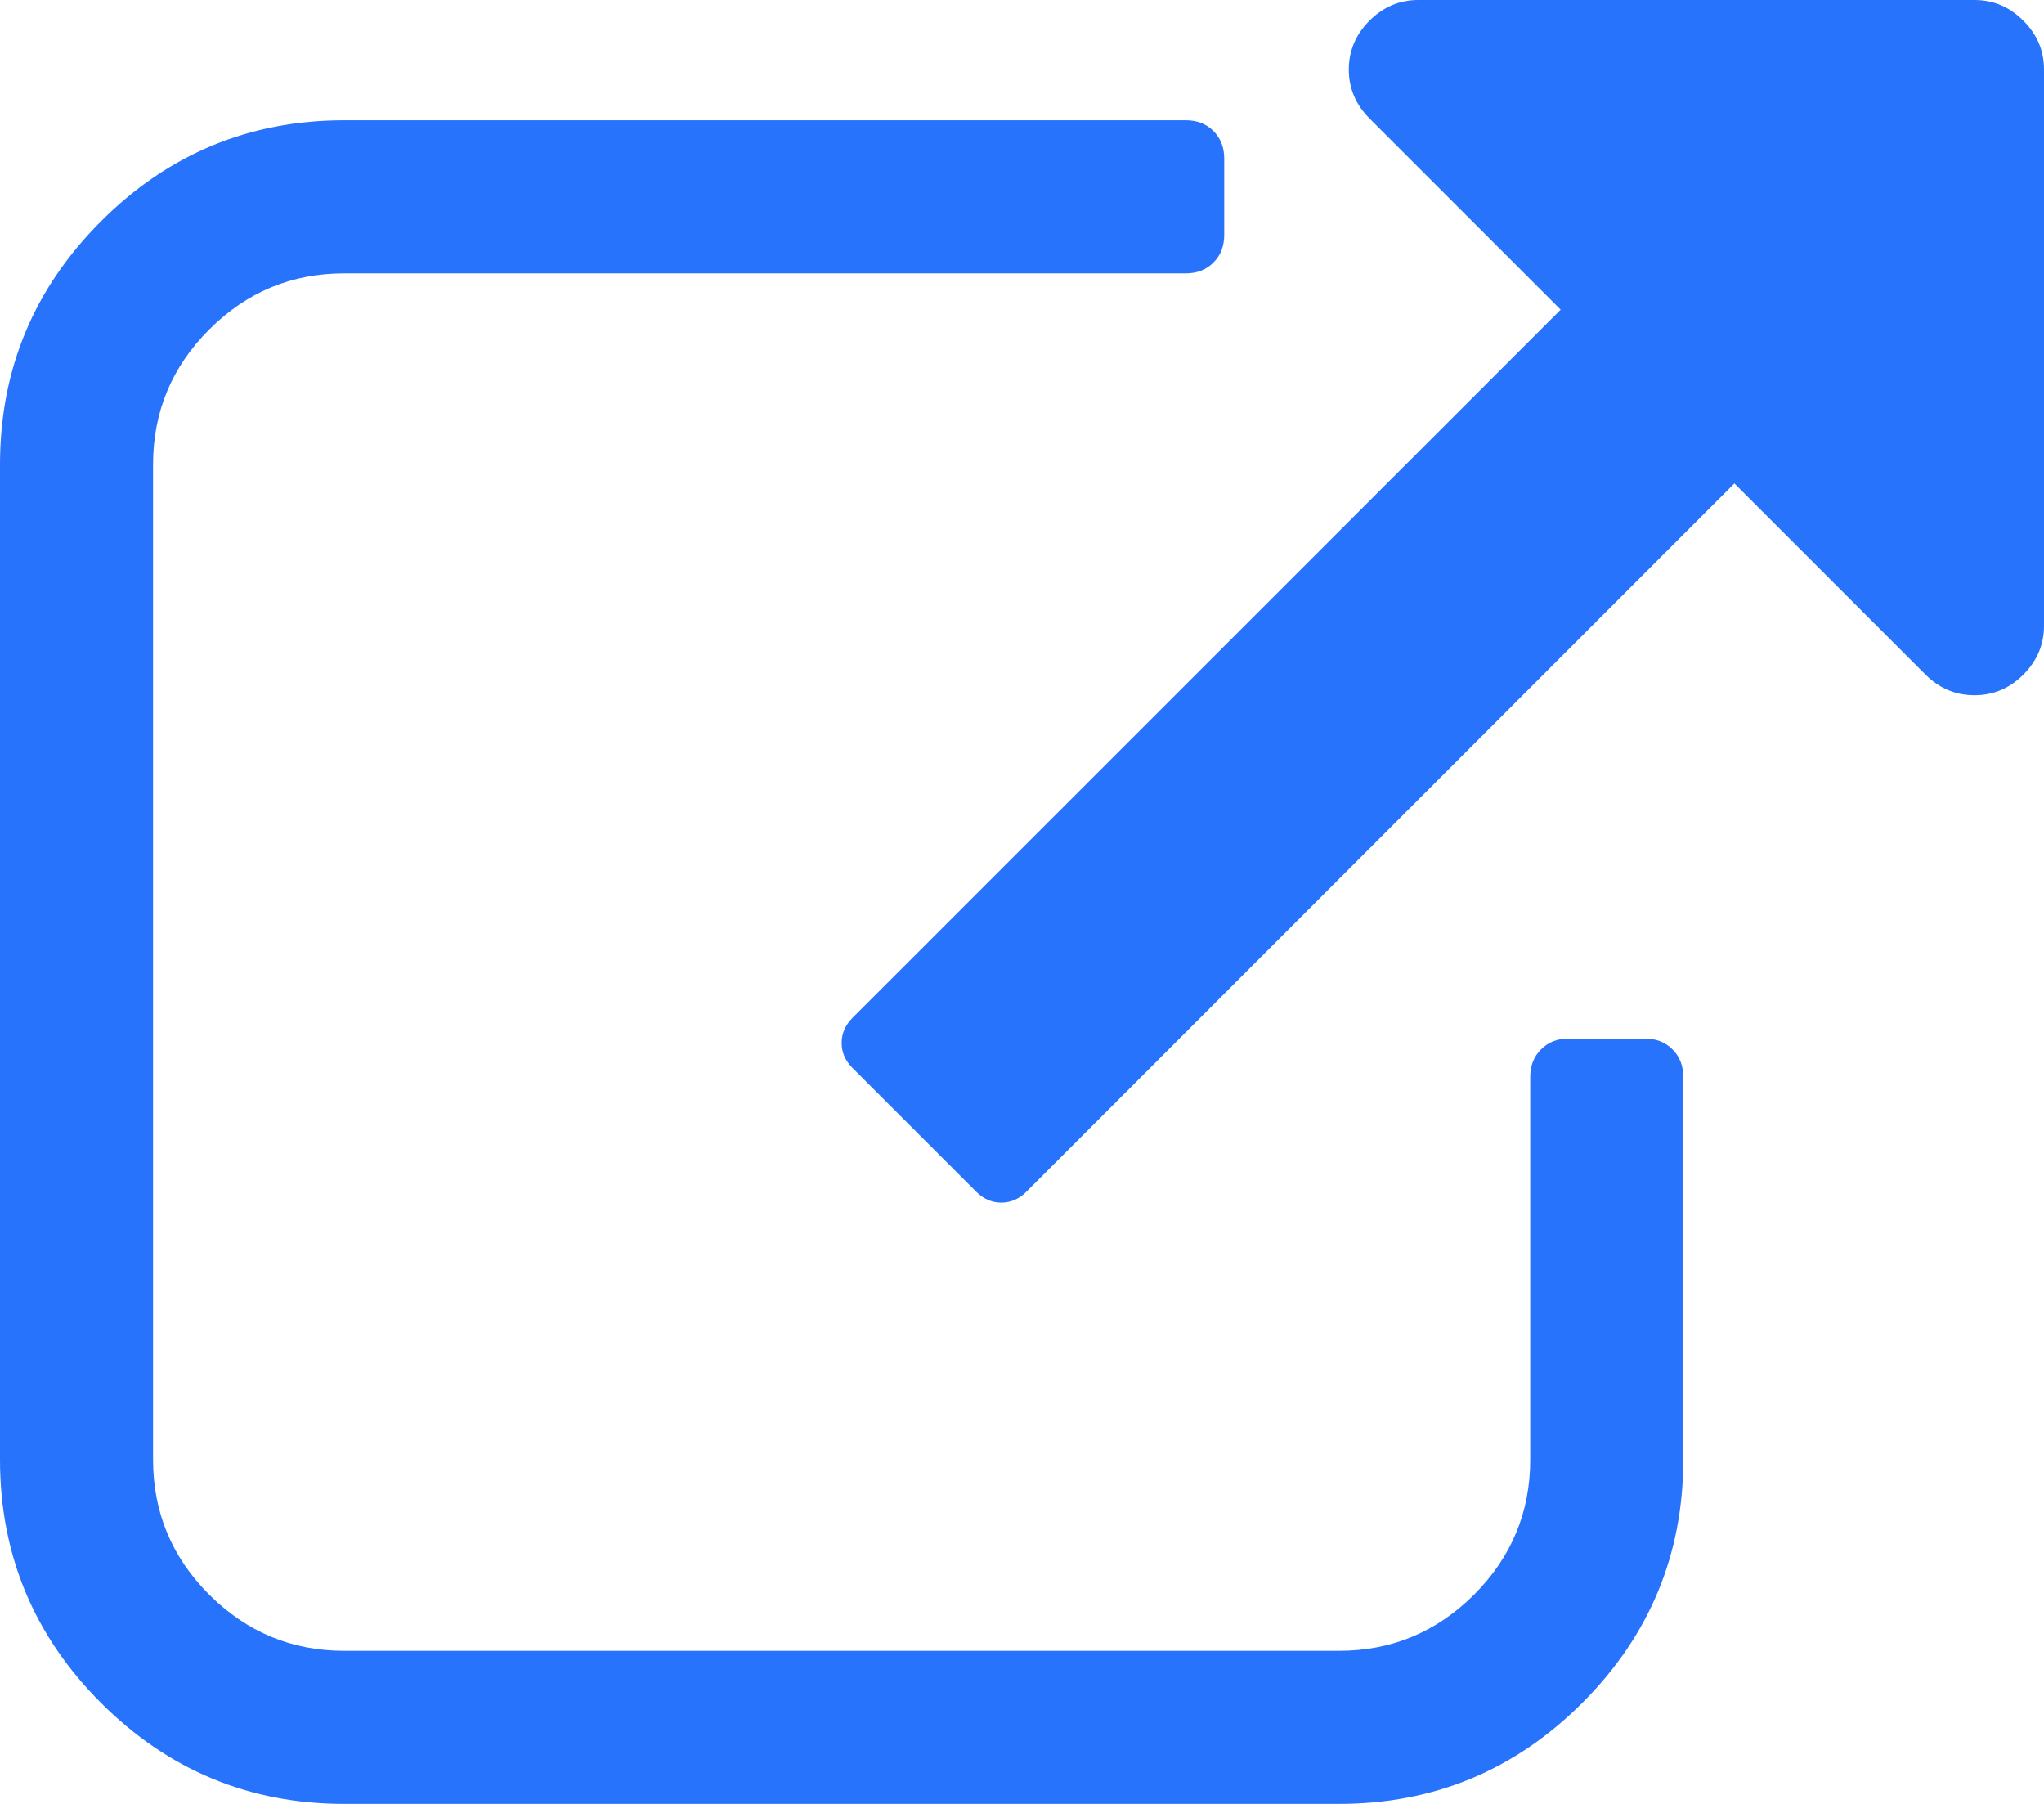
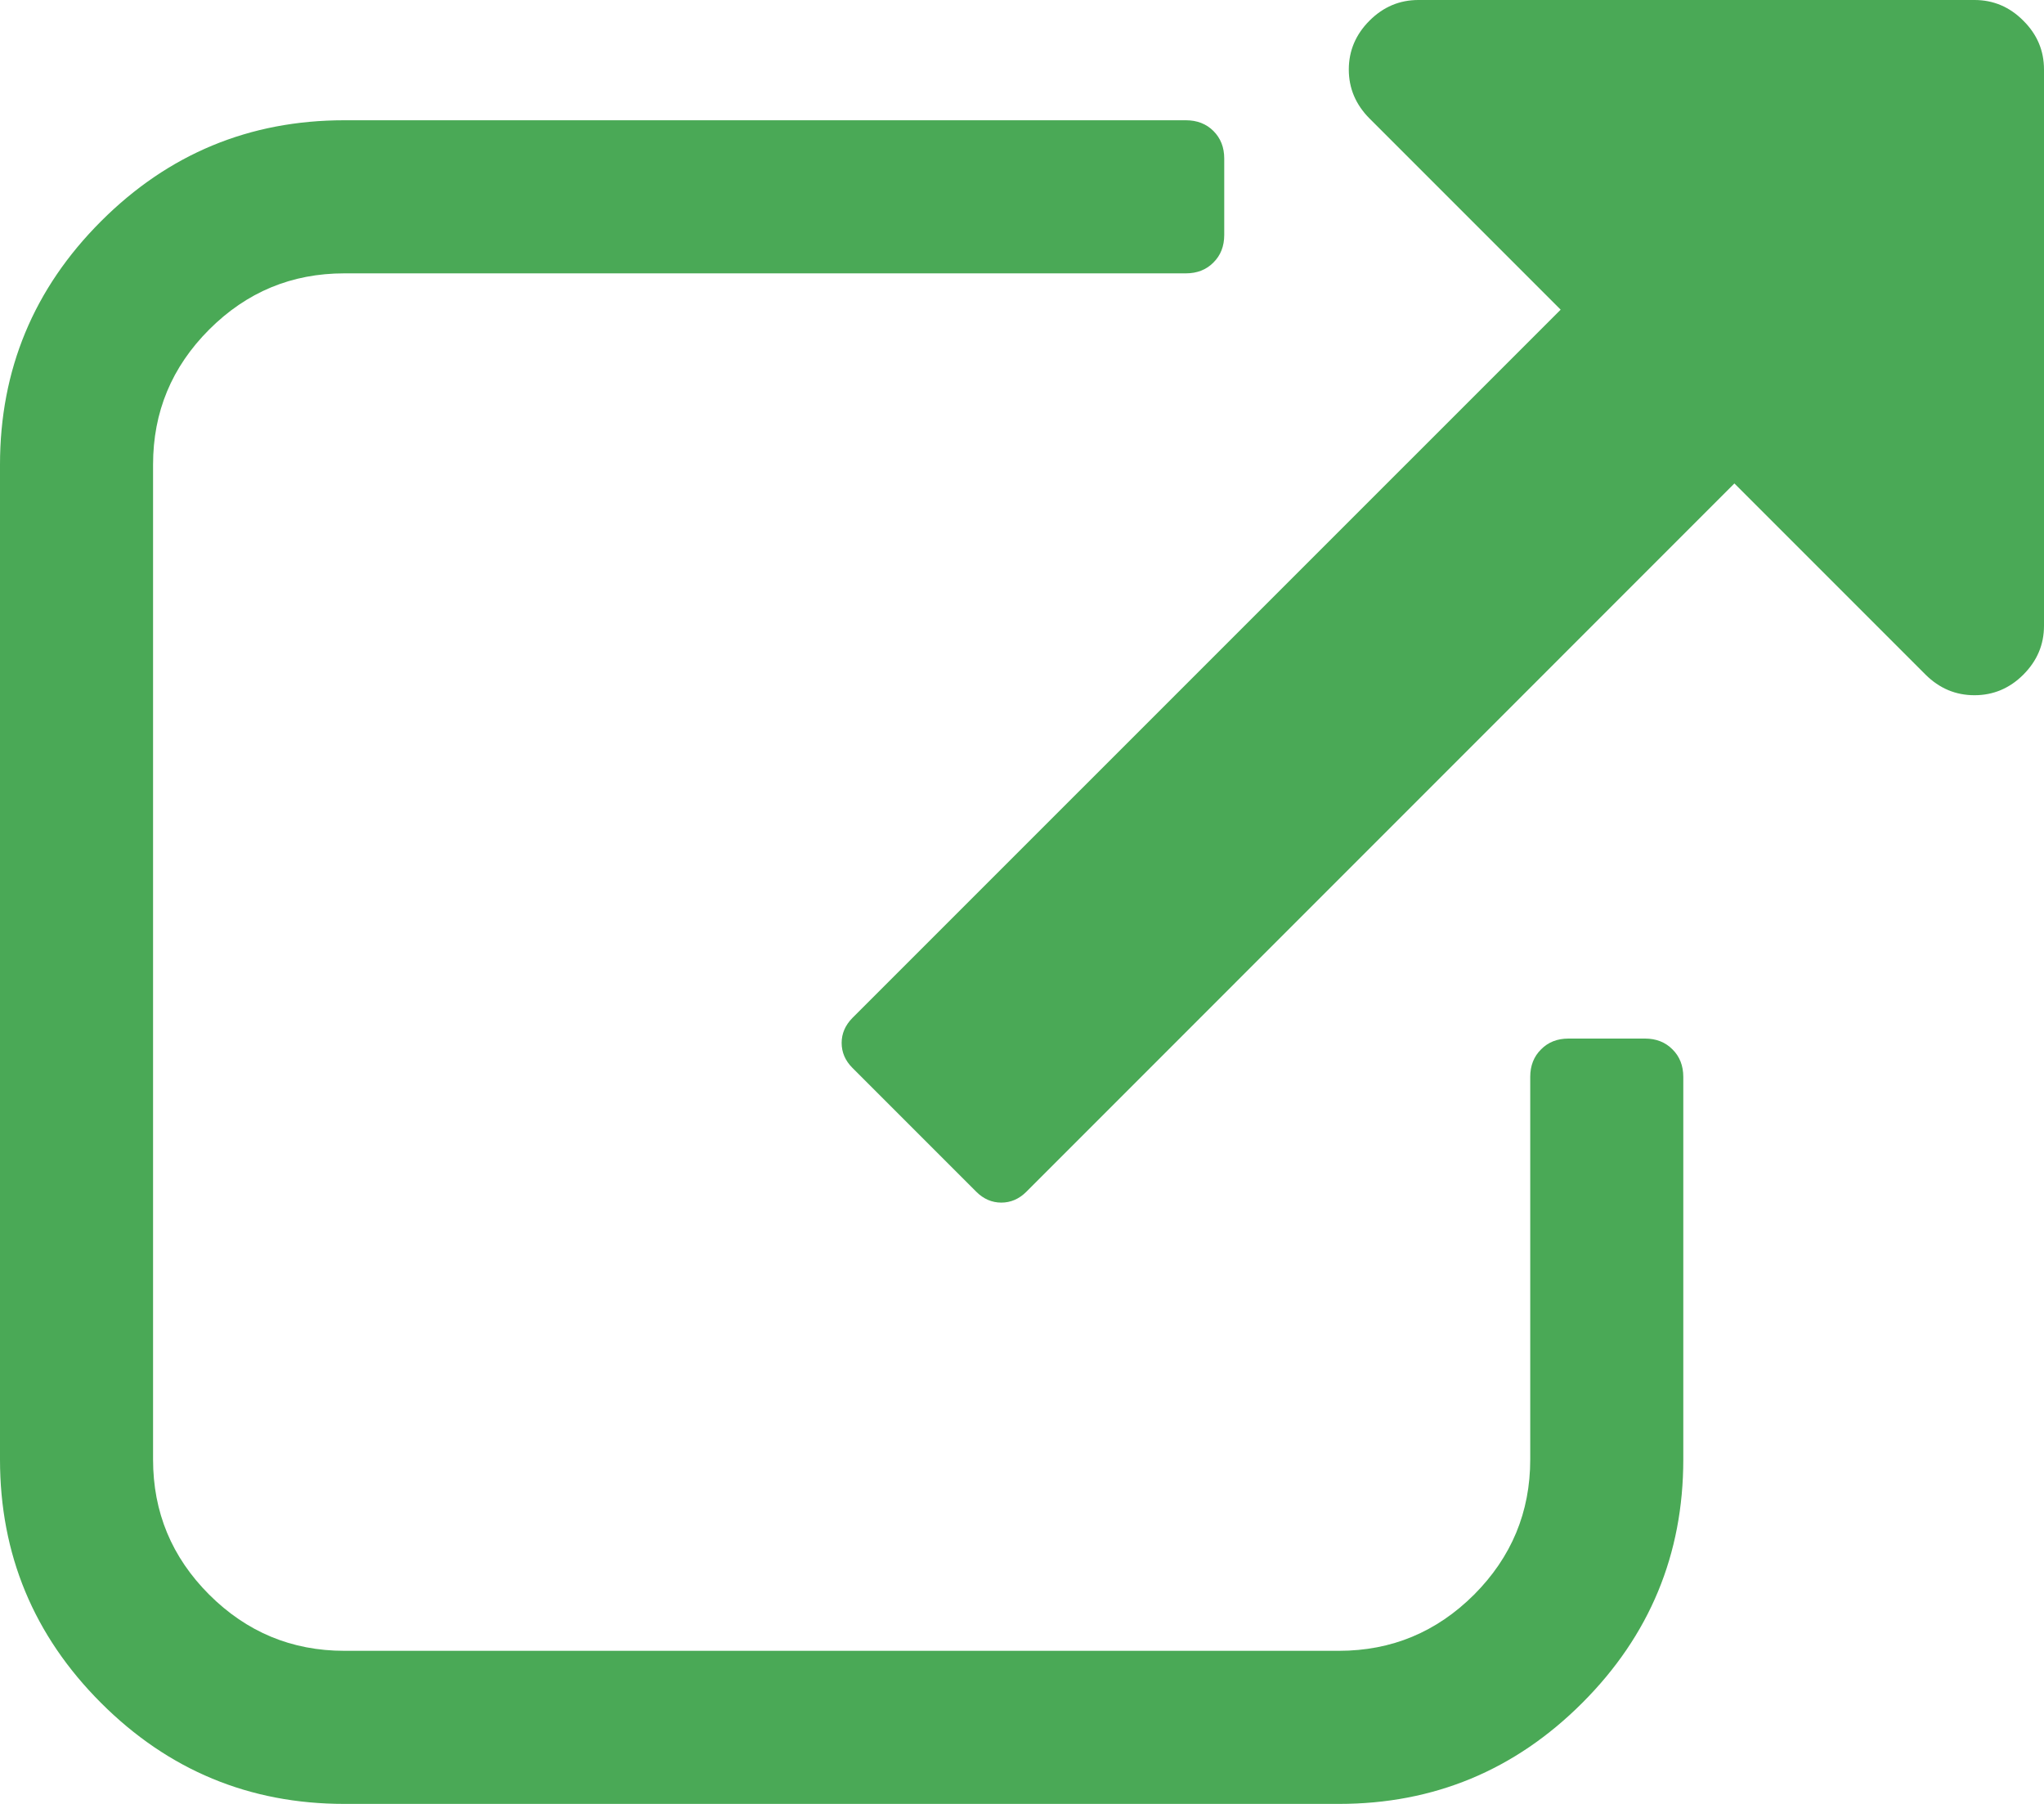
<svg xmlns="http://www.w3.org/2000/svg" width="17px" height="15px" viewBox="0 0 17 15" version="1.1">
  <g id="Page-2" stroke="none" stroke-width="1" fill="none" fill-rule="evenodd">
-     <g id="ts_40" transform="translate(-597, -468)" fill="#2873FB" fill-rule="nonzero">
+     <g id="ts_40" transform="translate(-597, -468)" fill="#4aa956" fill-rule="nonzero">
      <g id="link" transform="translate(597, 468)">
        <path d="M13.682,8.636 L13.045,8.636 C12.952,8.636 12.876,8.666 12.817,8.726 C12.757,8.785 12.727,8.862 12.727,8.954 L12.727,12.136 C12.727,12.574 12.571,12.948 12.26,13.26 C11.948,13.571 11.574,13.727 11.136,13.727 L2.864,13.727 C2.426,13.727 2.052,13.571 1.74,13.26 C1.428,12.948 1.273,12.574 1.273,12.136 L1.273,3.863 C1.273,3.426 1.428,3.052 1.74,2.74 C2.052,2.428 2.426,2.273 2.864,2.273 L9.863,2.273 C9.956,2.273 10.033,2.243 10.092,2.183 C10.152,2.124 10.182,2.047 10.182,1.954 L10.182,1.318 C10.182,1.225 10.152,1.149 10.092,1.089 C10.033,1.03 9.956,1 9.863,1 L2.864,1 C2.075,1 1.4,1.28 0.84,1.84 C0.28,2.4 0,3.075 0,3.864 L0,12.136 C0,12.925 0.28,13.6 0.84,14.16 C1.4,14.72 2.075,15 2.864,15 L11.136,15 C11.925,15 12.6,14.72 13.16,14.16 C13.72,13.6 14,12.925 14,12.136 L14,8.955 C14,8.862 13.97,8.785 13.91,8.726 C13.851,8.666 13.774,8.636 13.682,8.636 Z" id="Path" />
        <path d="M16.828,0.172 C16.714,0.057 16.578,0 16.422,0 L11.797,0 C11.64,0 11.505,0.057 11.39,0.172 C11.276,0.286 11.218,0.422 11.218,0.578 C11.218,0.735 11.276,0.87 11.39,0.985 L12.98,2.575 L7.09,8.464 C7.03,8.525 7,8.594 7,8.672 C7,8.751 7.03,8.82 7.09,8.88 L8.12,9.91 C8.18,9.97 8.25,10 8.328,10 C8.406,10 8.476,9.97 8.536,9.91 L14.425,4.02 L16.015,5.61 C16.13,5.724 16.265,5.781 16.422,5.781 C16.578,5.781 16.714,5.724 16.828,5.61 C16.943,5.495 17,5.36 17,5.203 L17,0.578 C17,0.421 16.943,0.286 16.828,0.172 Z" id="Path" />
      </g>
    </g>
  </g>
</svg>
